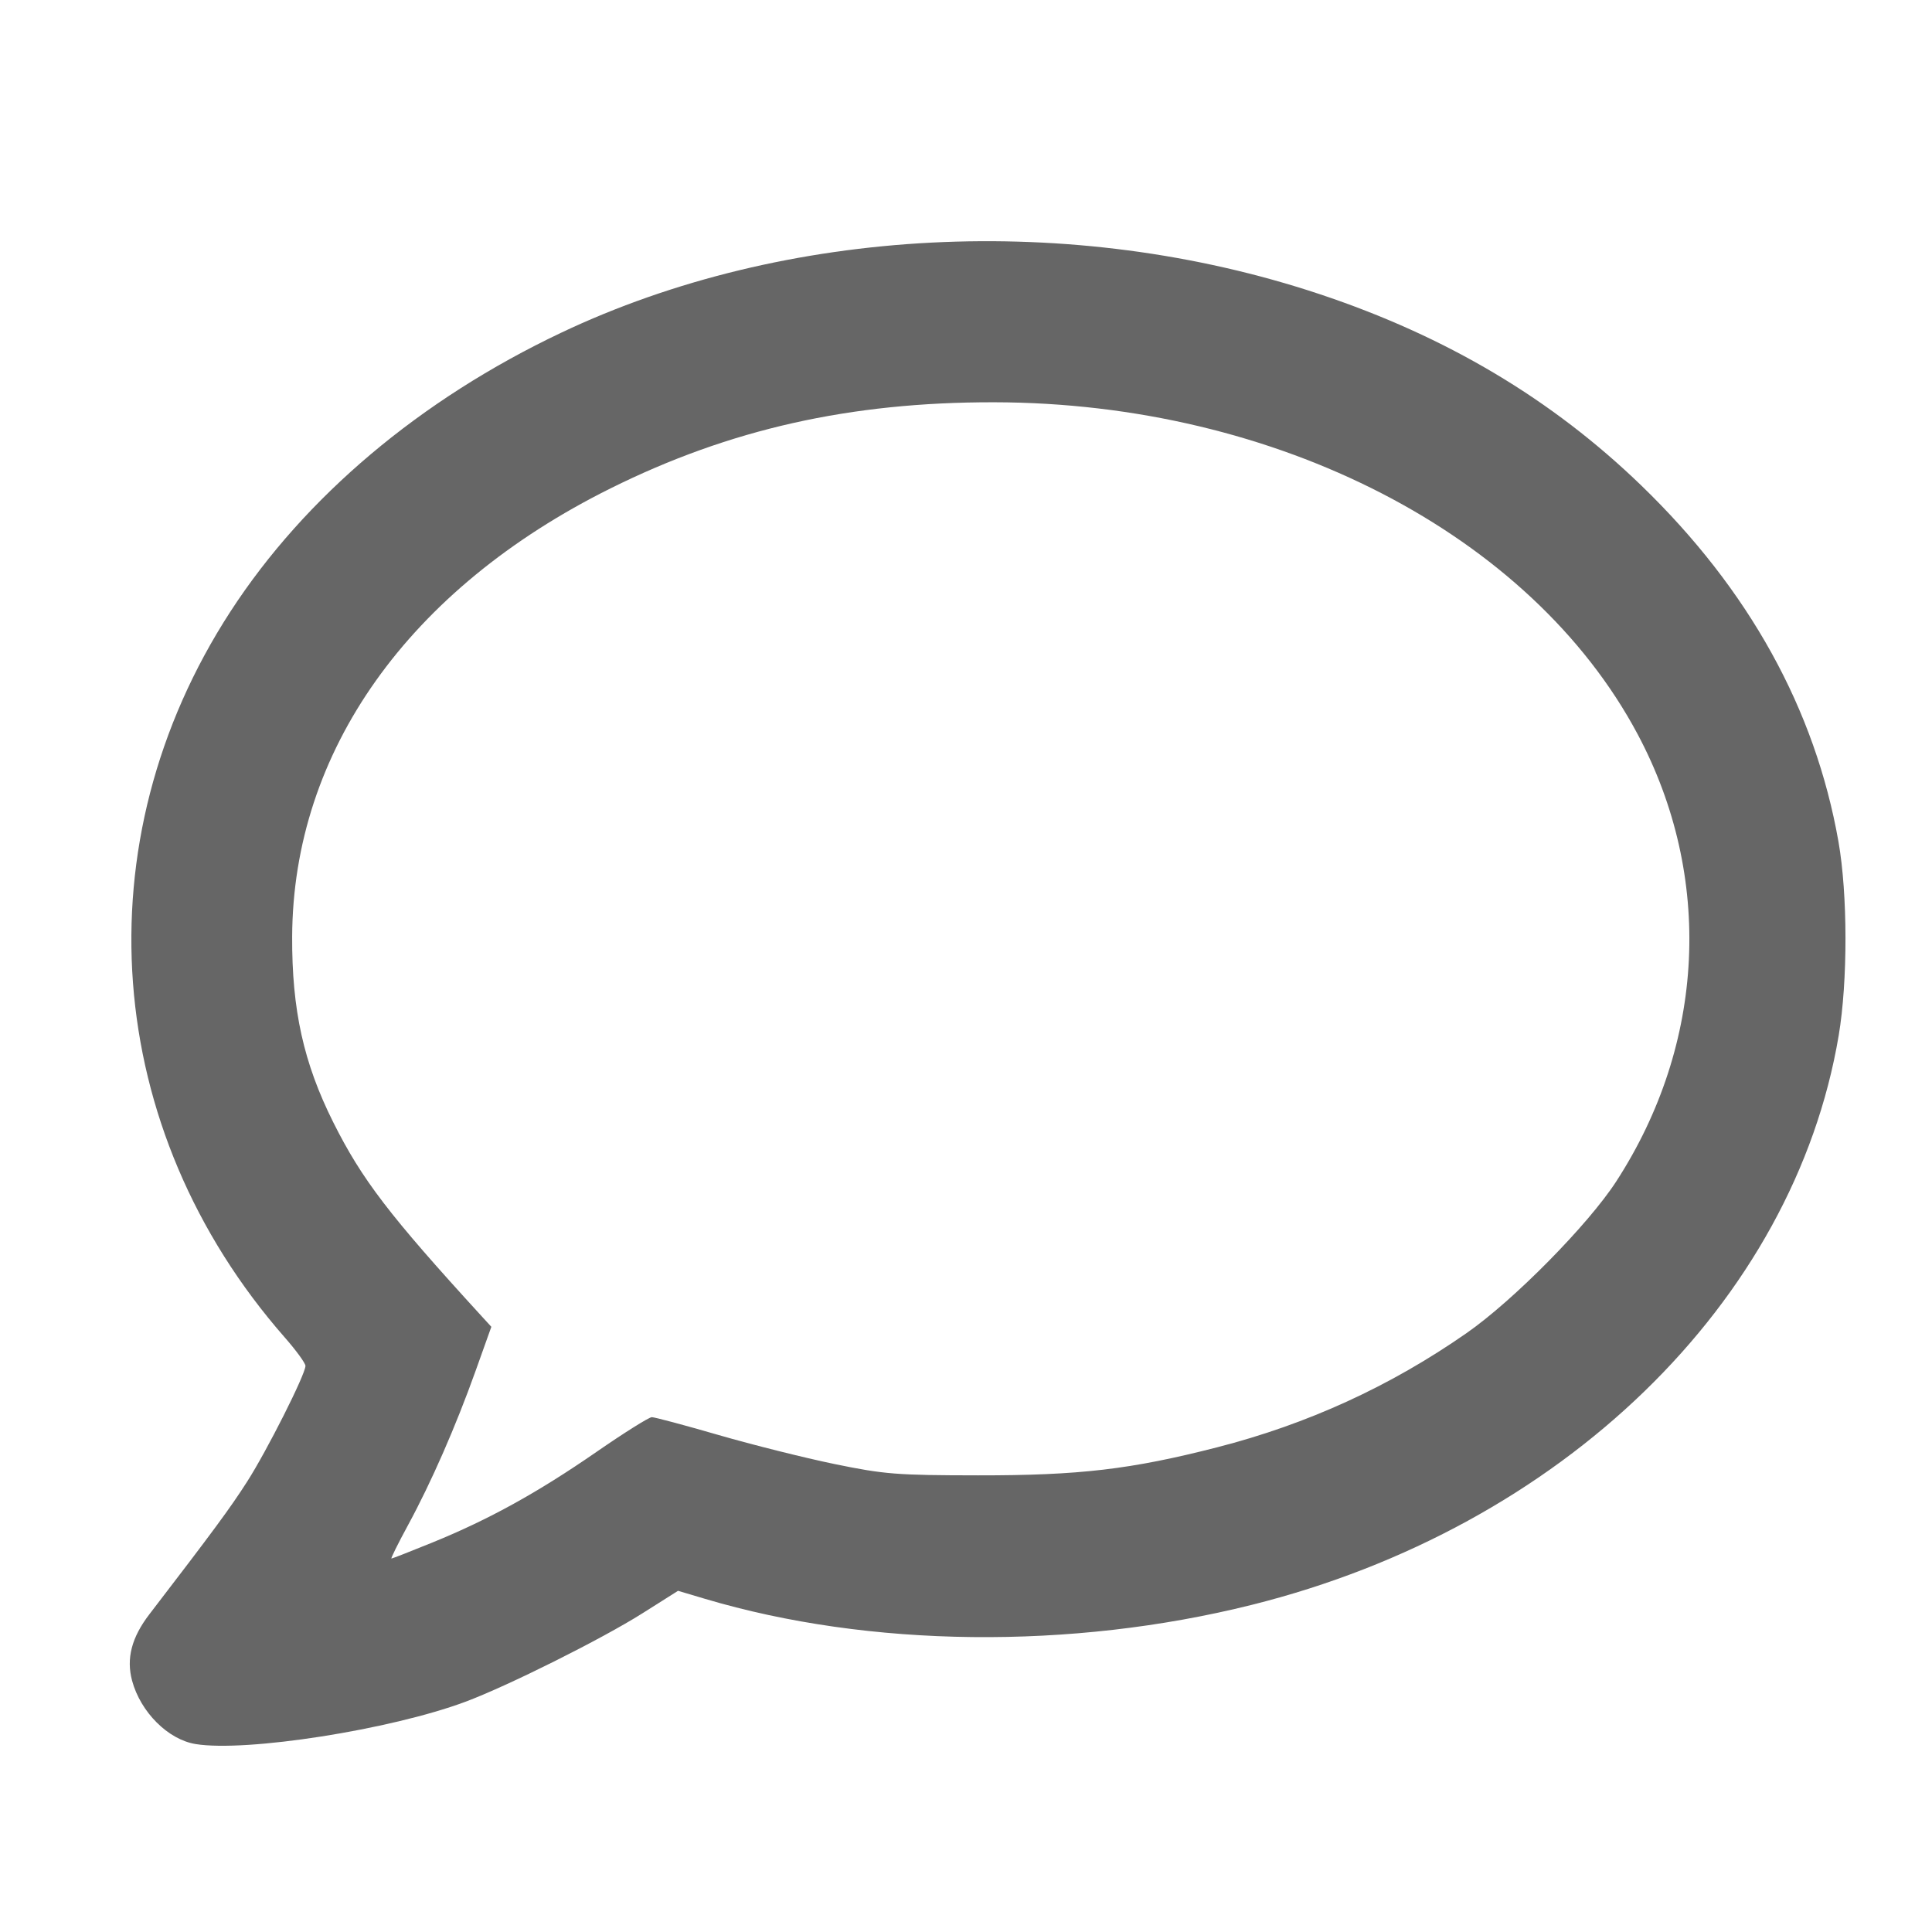
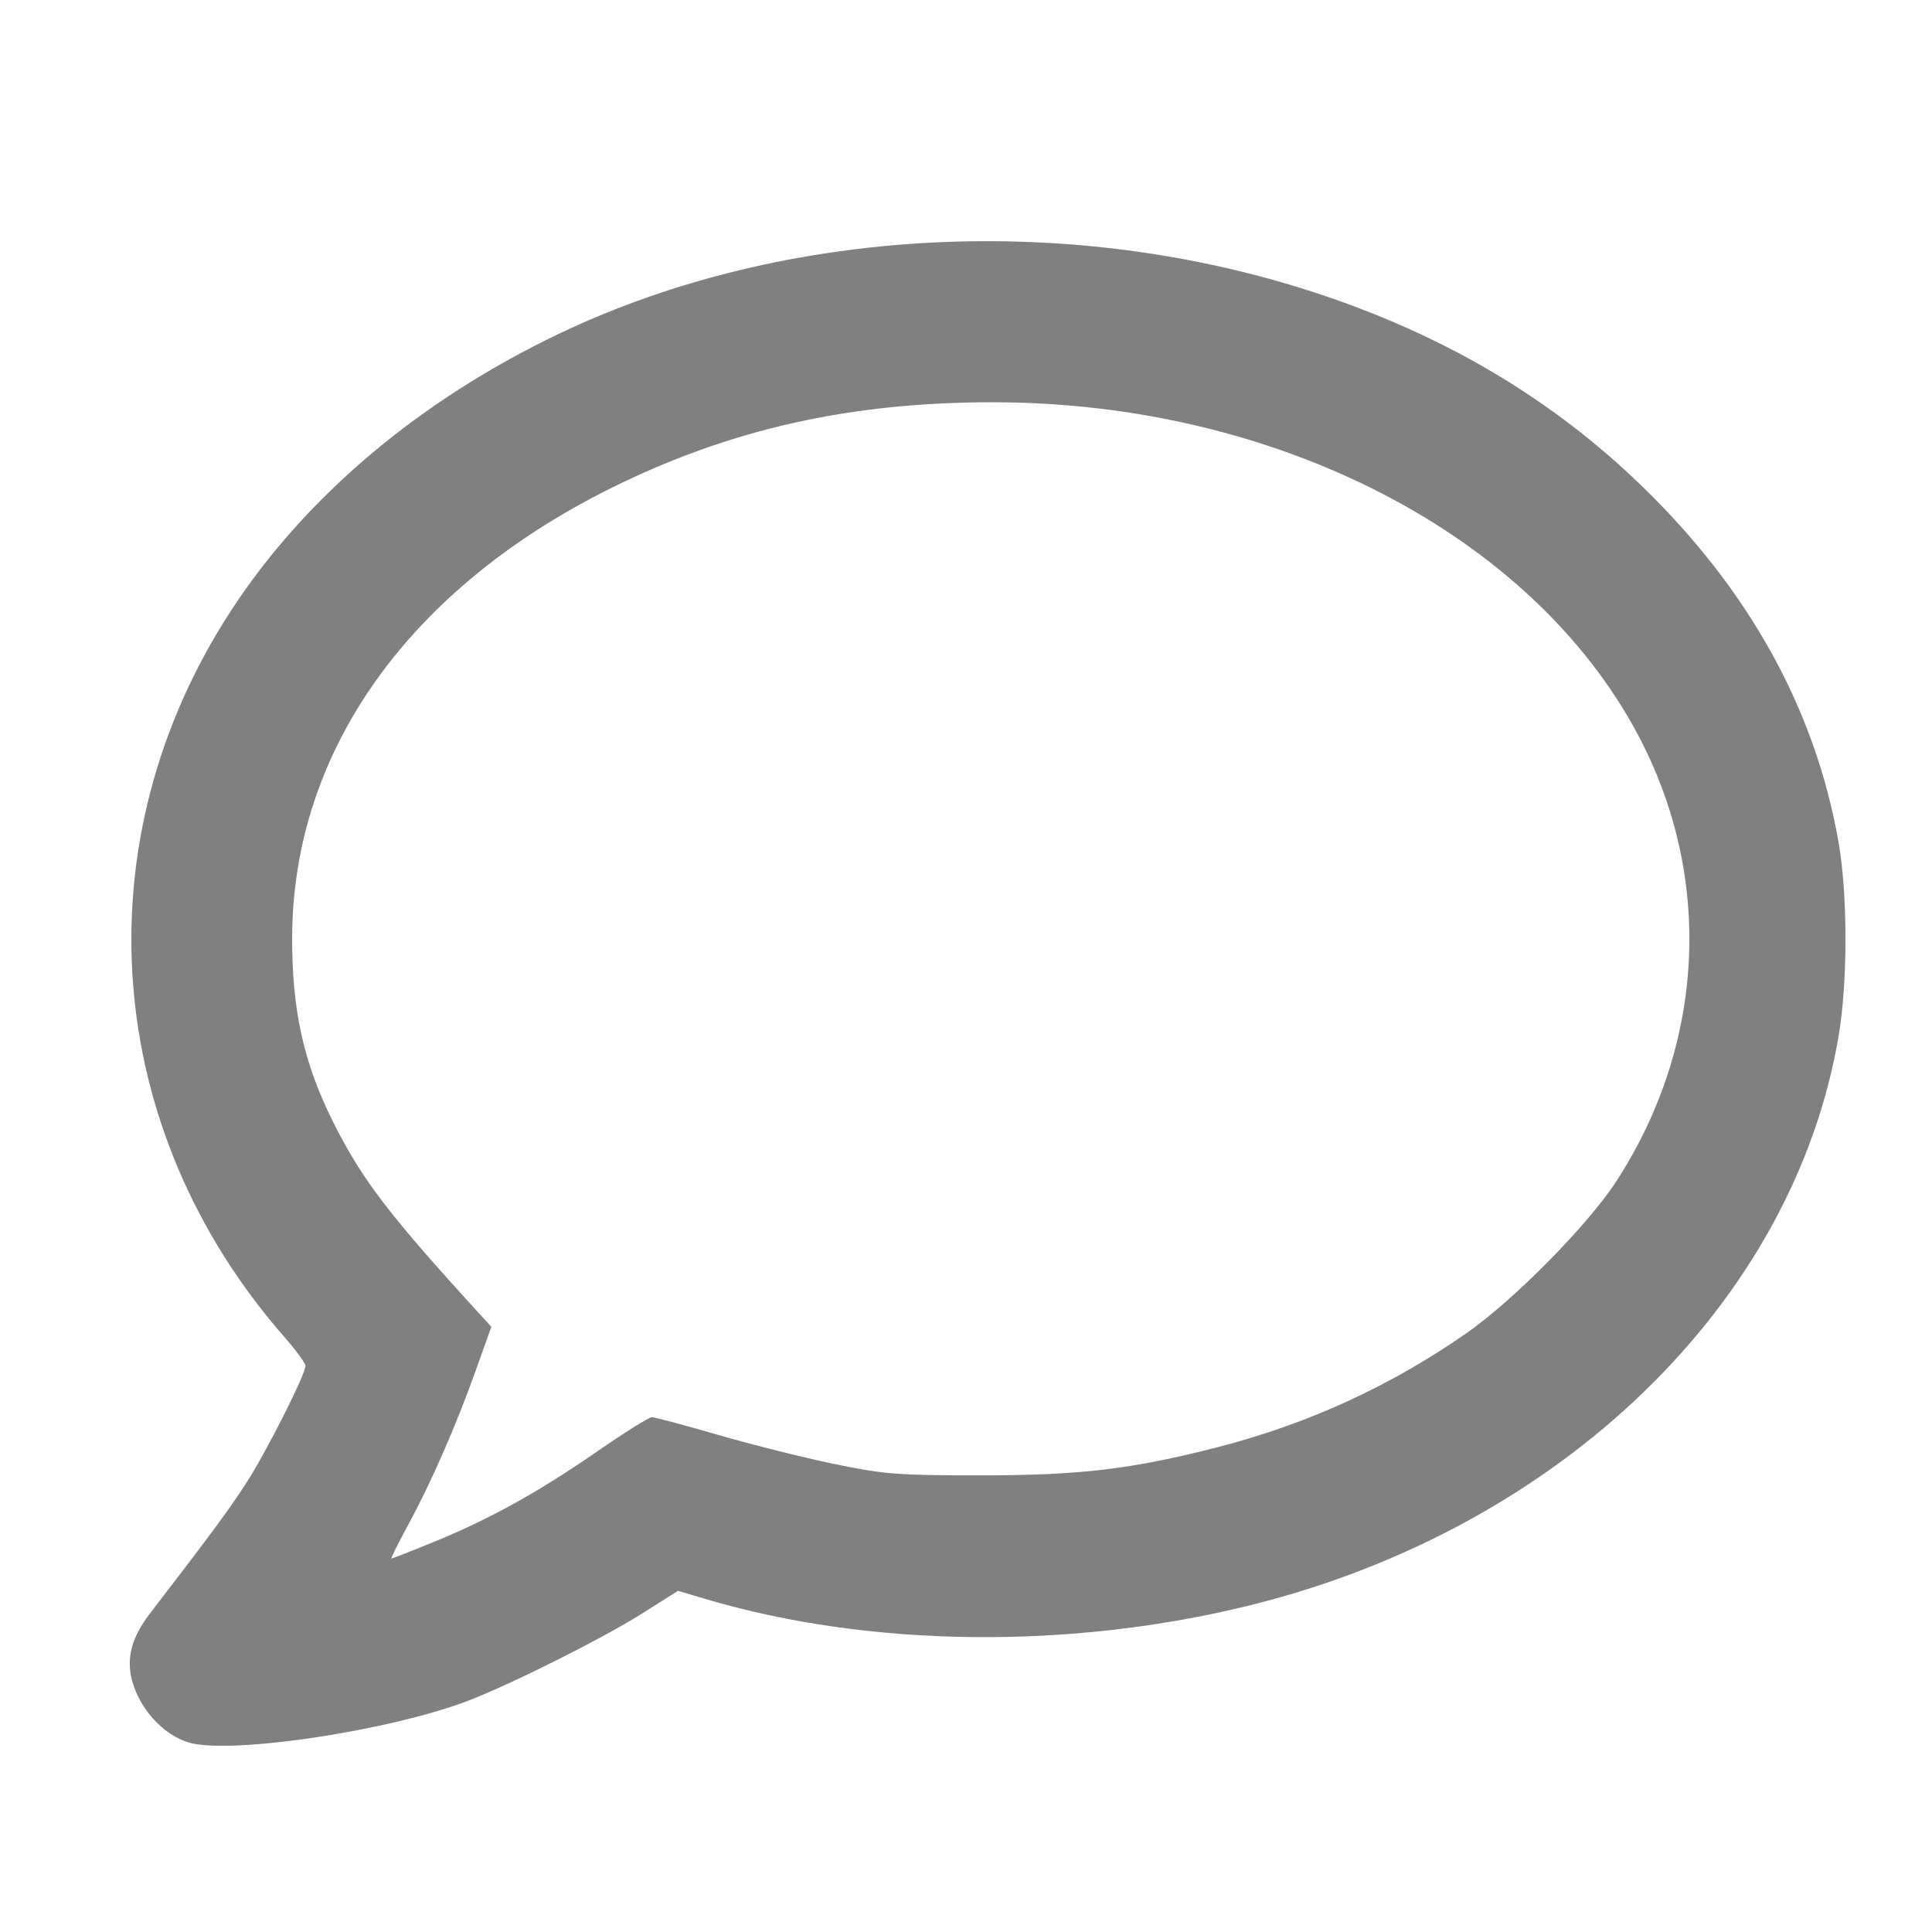
<svg xmlns="http://www.w3.org/2000/svg" width="142.971mm" height="142.924mm" viewBox="0 0 142.971 142.924" version="1.1" id="svg4044" xml:space="preserve">
  <defs id="defs4041" />
  <g id="layer1" transform="translate(-6.807862,-43.95649)">
-     <path style="fill:#666666;stroke-width:0.299" d="m 21.276,173.018 c -2.03,-0.33 -4.068,-2.365 -4.693,-4.688 -0.442,-1.641 -0.035,-3.203 1.281,-4.917 4.729,-6.16 5.974,-7.848 7.225,-9.801 1.472,-2.296 4.315,-7.936 4.323,-8.576 0.002,-0.196 -0.681,-1.137 -1.519,-2.092 C 14.368,127.529 12.776,106.275 23.867,89.202 29.383,80.711 37.903,73.528 48.325,68.583 c 16.611,-7.882 37.817,-8.962 56.139,-2.859 9.395,3.129 17.198,7.773 23.818,14.175 7.954,7.693 12.847,16.535 14.575,26.34 0.685,3.889 0.693,10.331 0.017,14.347 -3.323,19.741 -20.509,36.409 -43.443,42.135 -13.35,3.333 -28.312,3.167 -40.454,-0.449 l -1.993,-0.593 -2.651,1.675 c -2.996,1.893 -9.976,5.379 -13.095,6.54 -5.549,2.066 -16.21,3.735 -19.962,3.125 z M 38.832,158.094 c 4.141,-1.685 7.774,-3.691 12.1,-6.683 2.053,-1.42 3.904,-2.582 4.112,-2.582 0.208,0 2.43,0.594 4.937,1.32 2.507,0.726 6.373,1.694 8.59,2.15 3.684,0.758 4.601,0.83 10.608,0.836 7.508,0.007 11.315,-0.439 17.686,-2.072 6.71,-1.72 12.828,-4.521 18.48,-8.461 3.475,-2.422 8.992,-8.015 11.07,-11.222 6.604,-10.188 7.195,-22.554 1.583,-33.087 C 120.106,83.481 101.263,73.759 80.376,73.725 69.743,73.707 60.799,75.716 51.981,80.101 37.032,87.536 28.491,99.561 28.428,113.262 c -0.025,5.423 0.846,9.359 3.043,13.748 2.119,4.233 4.146,6.882 10.996,14.366 l 0.701,0.766 -1.168,3.269 c -1.472,4.118 -3.278,8.241 -5.001,11.414 -0.736,1.356 -1.287,2.466 -1.223,2.466 0.064,0 1.439,-0.538 3.056,-1.196 z" id="path7617" />
+     <path style="fill:#808080;stroke-width:0.299" d="m 21.276,173.018 c -2.03,-0.33 -4.068,-2.365 -4.693,-4.688 -0.442,-1.641 -0.035,-3.203 1.281,-4.917 4.729,-6.16 5.974,-7.848 7.225,-9.801 1.472,-2.296 4.315,-7.936 4.323,-8.576 0.002,-0.196 -0.681,-1.137 -1.519,-2.092 C 14.368,127.529 12.776,106.275 23.867,89.202 29.383,80.711 37.903,73.528 48.325,68.583 c 16.611,-7.882 37.817,-8.962 56.139,-2.859 9.395,3.129 17.198,7.773 23.818,14.175 7.954,7.693 12.847,16.535 14.575,26.34 0.685,3.889 0.693,10.331 0.017,14.347 -3.323,19.741 -20.509,36.409 -43.443,42.135 -13.35,3.333 -28.312,3.167 -40.454,-0.449 l -1.993,-0.593 -2.651,1.675 c -2.996,1.893 -9.976,5.379 -13.095,6.54 -5.549,2.066 -16.21,3.735 -19.962,3.125 z M 38.832,158.094 c 4.141,-1.685 7.774,-3.691 12.1,-6.683 2.053,-1.42 3.904,-2.582 4.112,-2.582 0.208,0 2.43,0.594 4.937,1.32 2.507,0.726 6.373,1.694 8.59,2.15 3.684,0.758 4.601,0.83 10.608,0.836 7.508,0.007 11.315,-0.439 17.686,-2.072 6.71,-1.72 12.828,-4.521 18.48,-8.461 3.475,-2.422 8.992,-8.015 11.07,-11.222 6.604,-10.188 7.195,-22.554 1.583,-33.087 C 120.106,83.481 101.263,73.759 80.376,73.725 69.743,73.707 60.799,75.716 51.981,80.101 37.032,87.536 28.491,99.561 28.428,113.262 c -0.025,5.423 0.846,9.359 3.043,13.748 2.119,4.233 4.146,6.882 10.996,14.366 l 0.701,0.766 -1.168,3.269 c -1.472,4.118 -3.278,8.241 -5.001,11.414 -0.736,1.356 -1.287,2.466 -1.223,2.466 0.064,0 1.439,-0.538 3.056,-1.196 z" id="path7617" />
  </g>
</svg>
